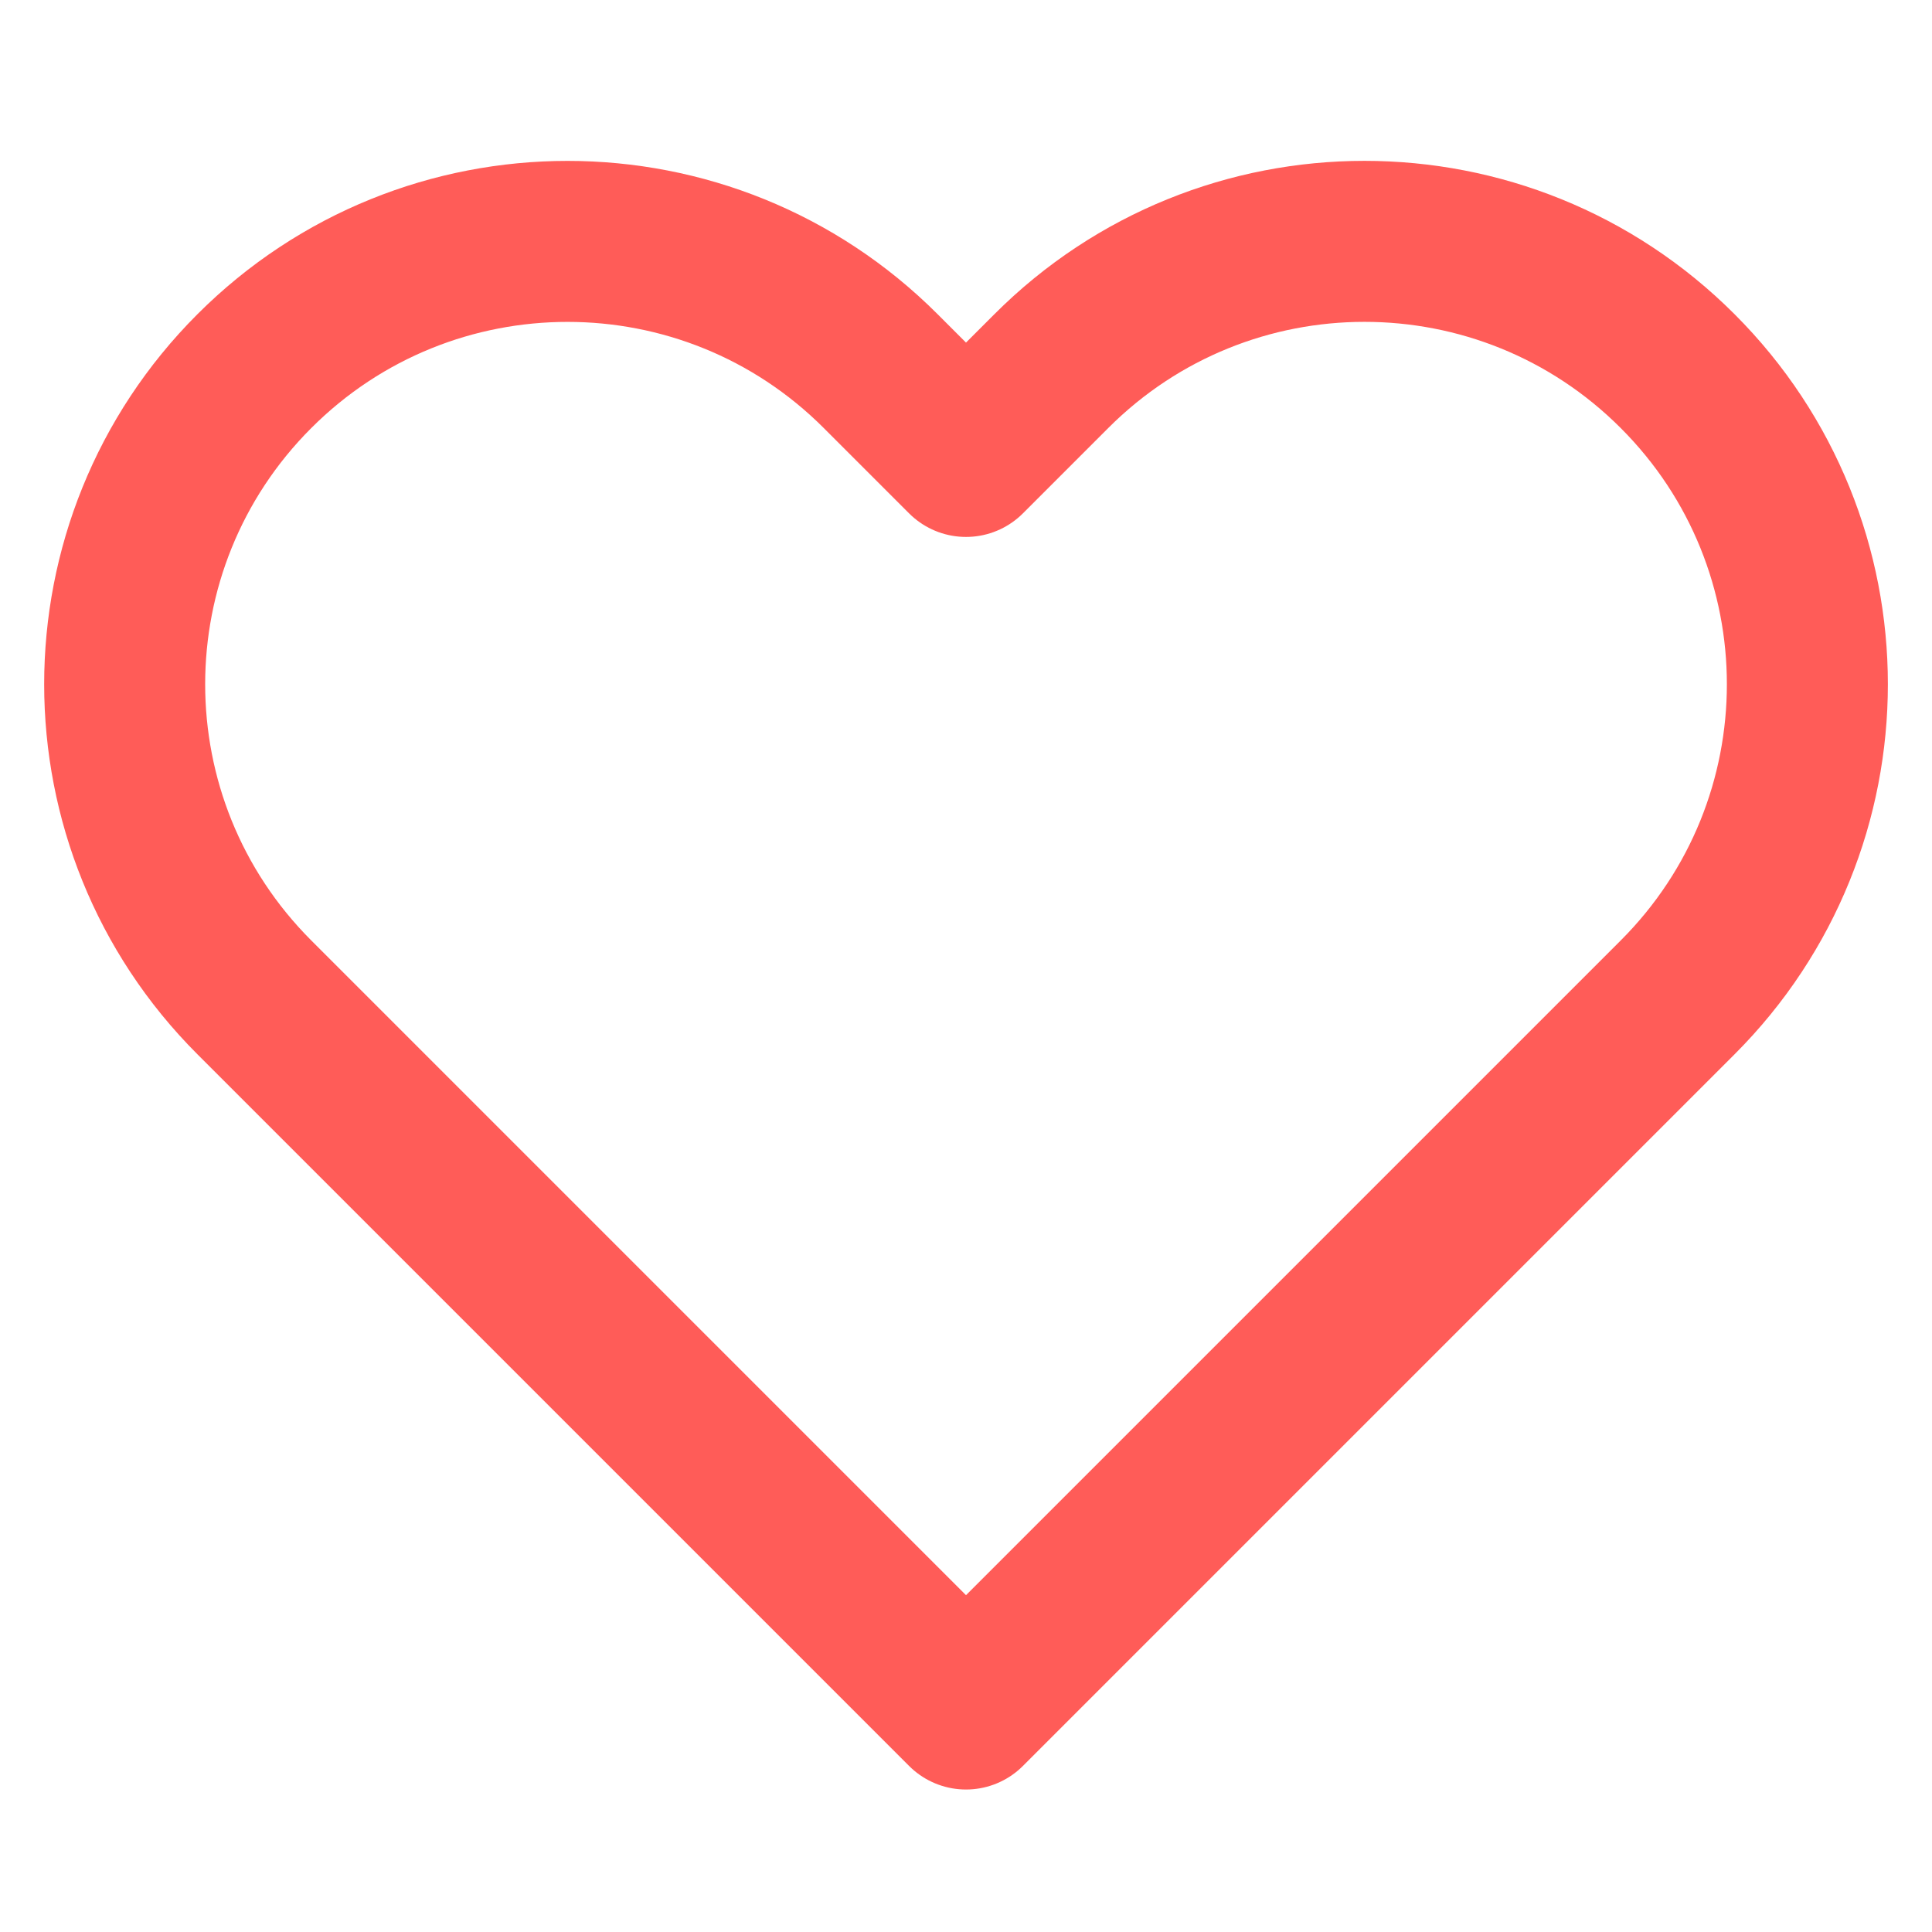
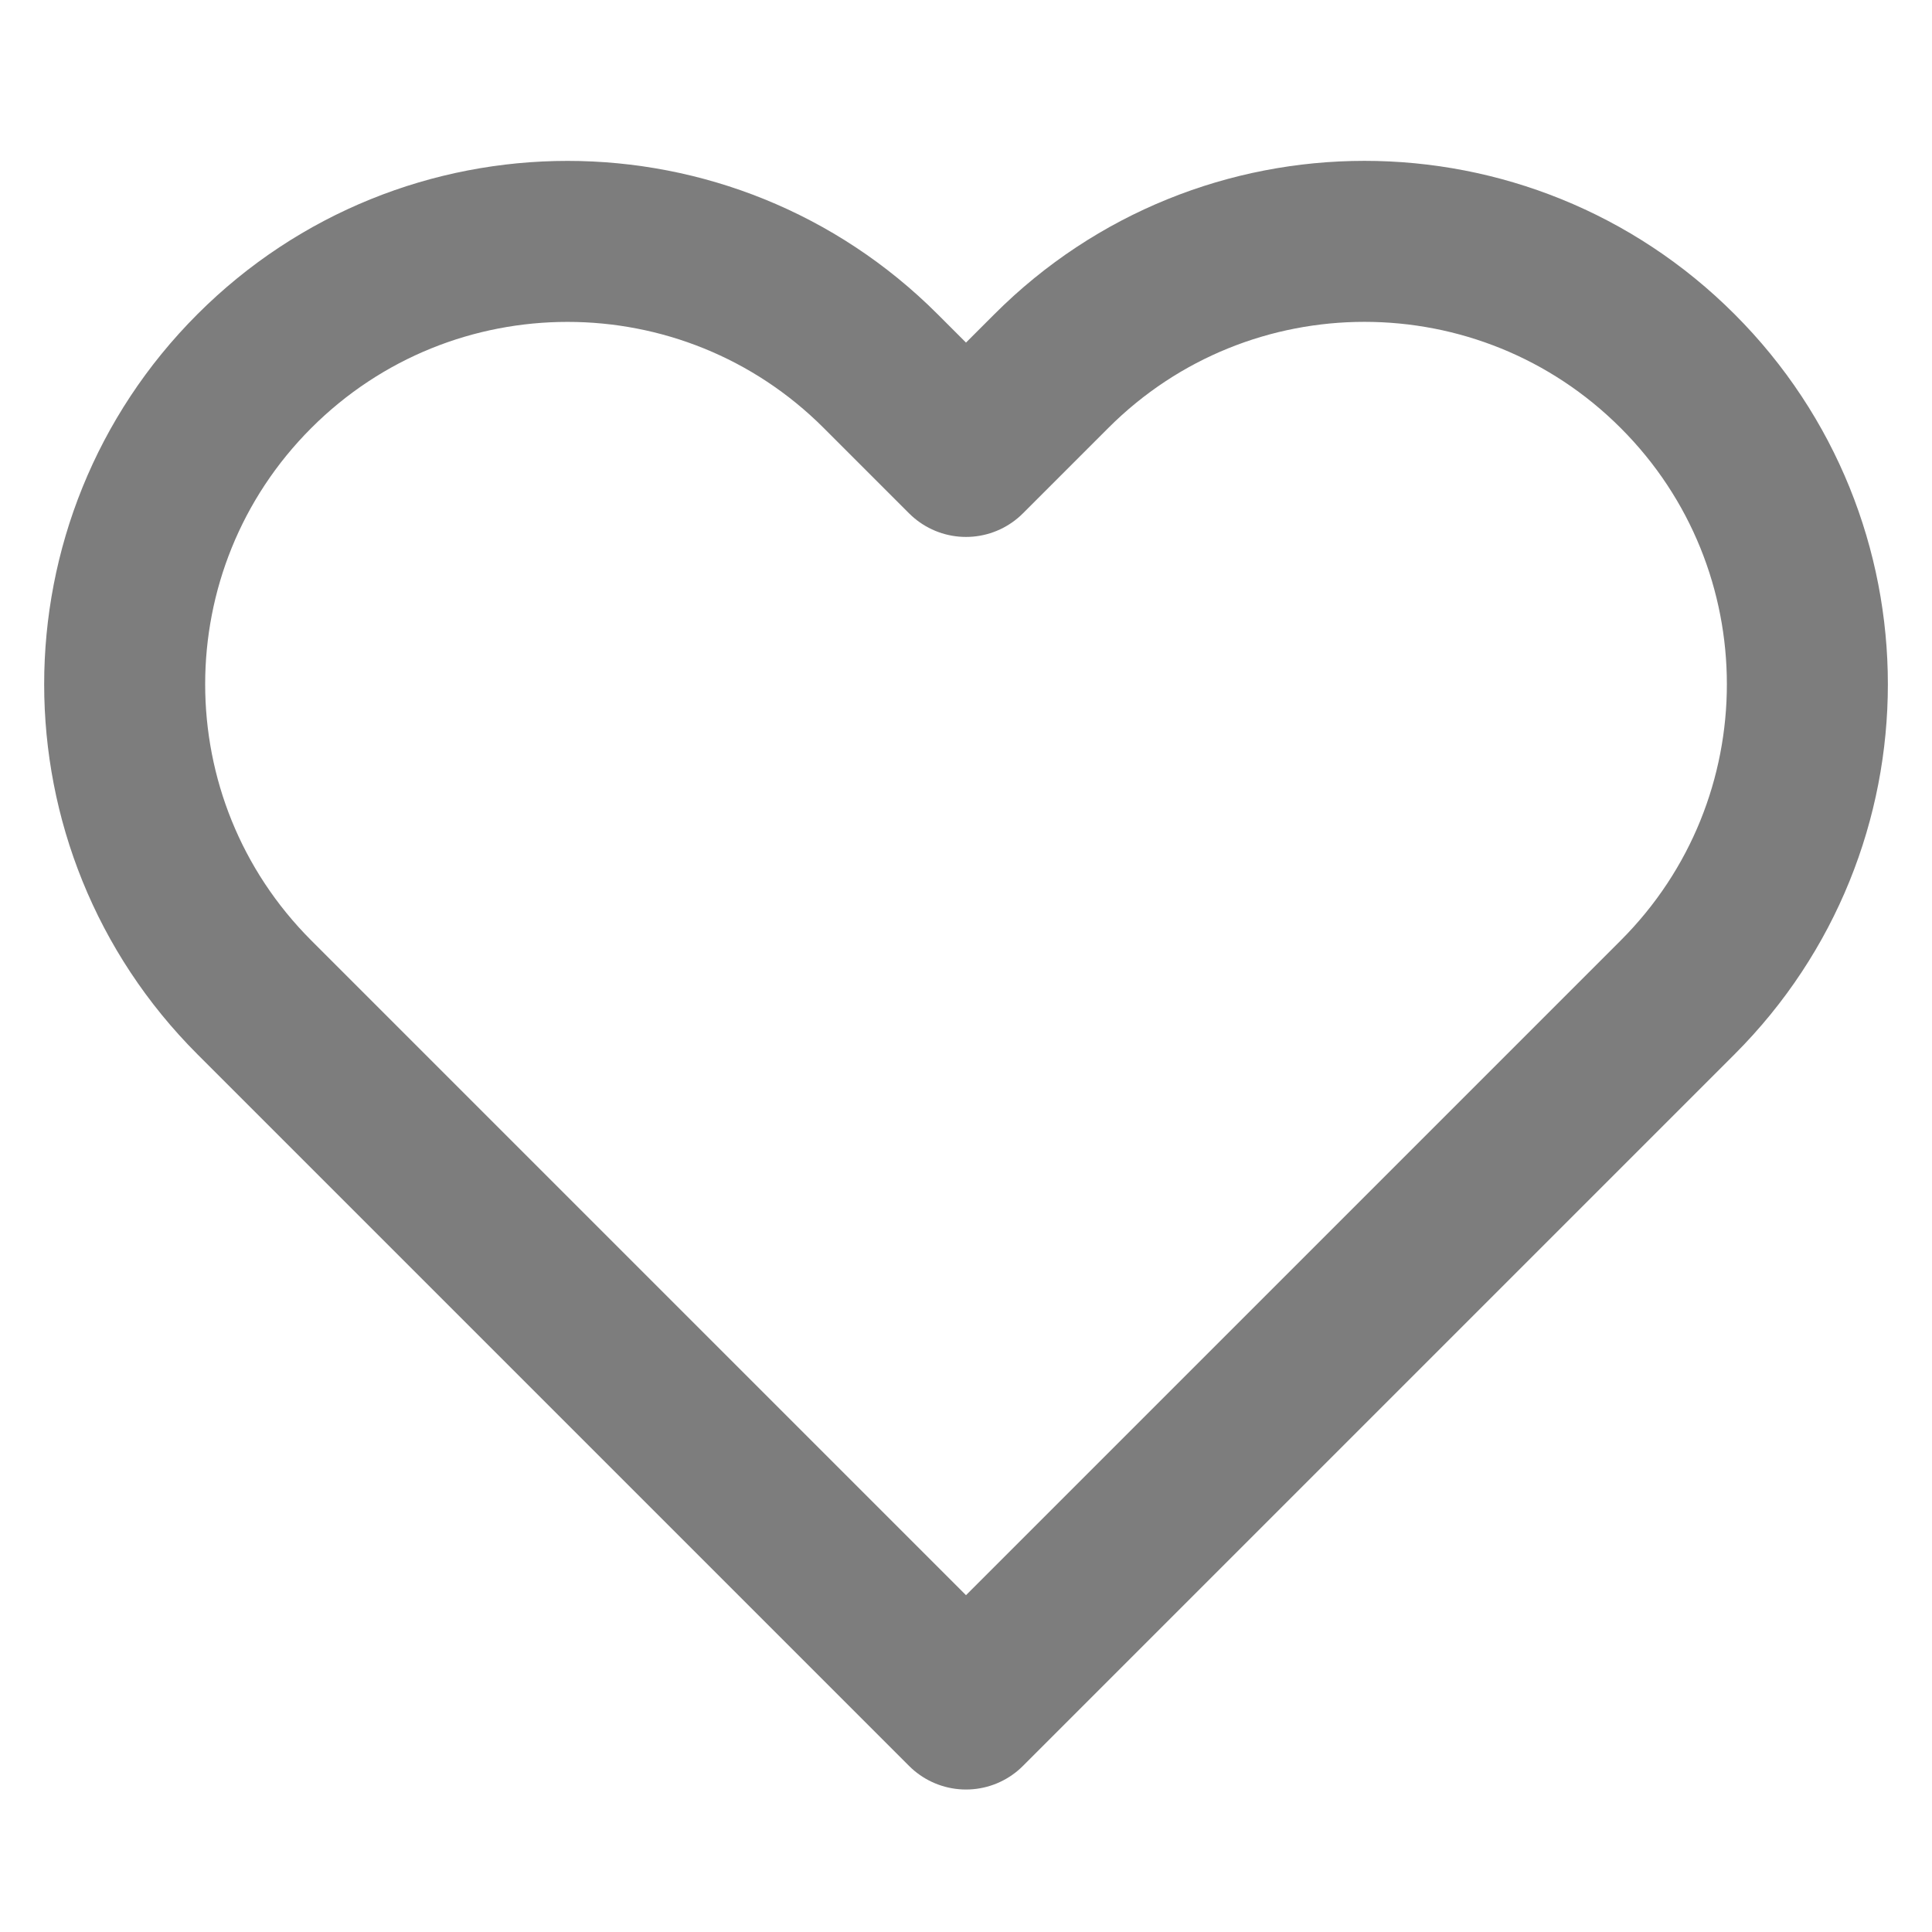
- <svg xmlns="http://www.w3.org/2000/svg" width="24" height="24" viewBox="0 0 24 24" fill="none" stroke="#FF5C58" stroke-width="2" stroke-linecap="round" stroke-linejoin="round" class="feather feather-heart">
+ <svg xmlns="http://www.w3.org/2000/svg" width="24" height="24" viewBox="0 0 24 24" fill="none" stroke="#7D7D7D" stroke-width="2" stroke-linecap="round" stroke-linejoin="round" class="feather feather-heart">
  <path d="M20.84 4.61a5.5 5.5 0 0 0-7.78 0L12 5.67l-1.06-1.06a5.5 5.5 0 0 0-7.78 7.78l1.06 1.06L12 21.23l7.78-7.78 1.06-1.06a5.5 5.5 0 0 0 0-7.78z" />
</svg>
